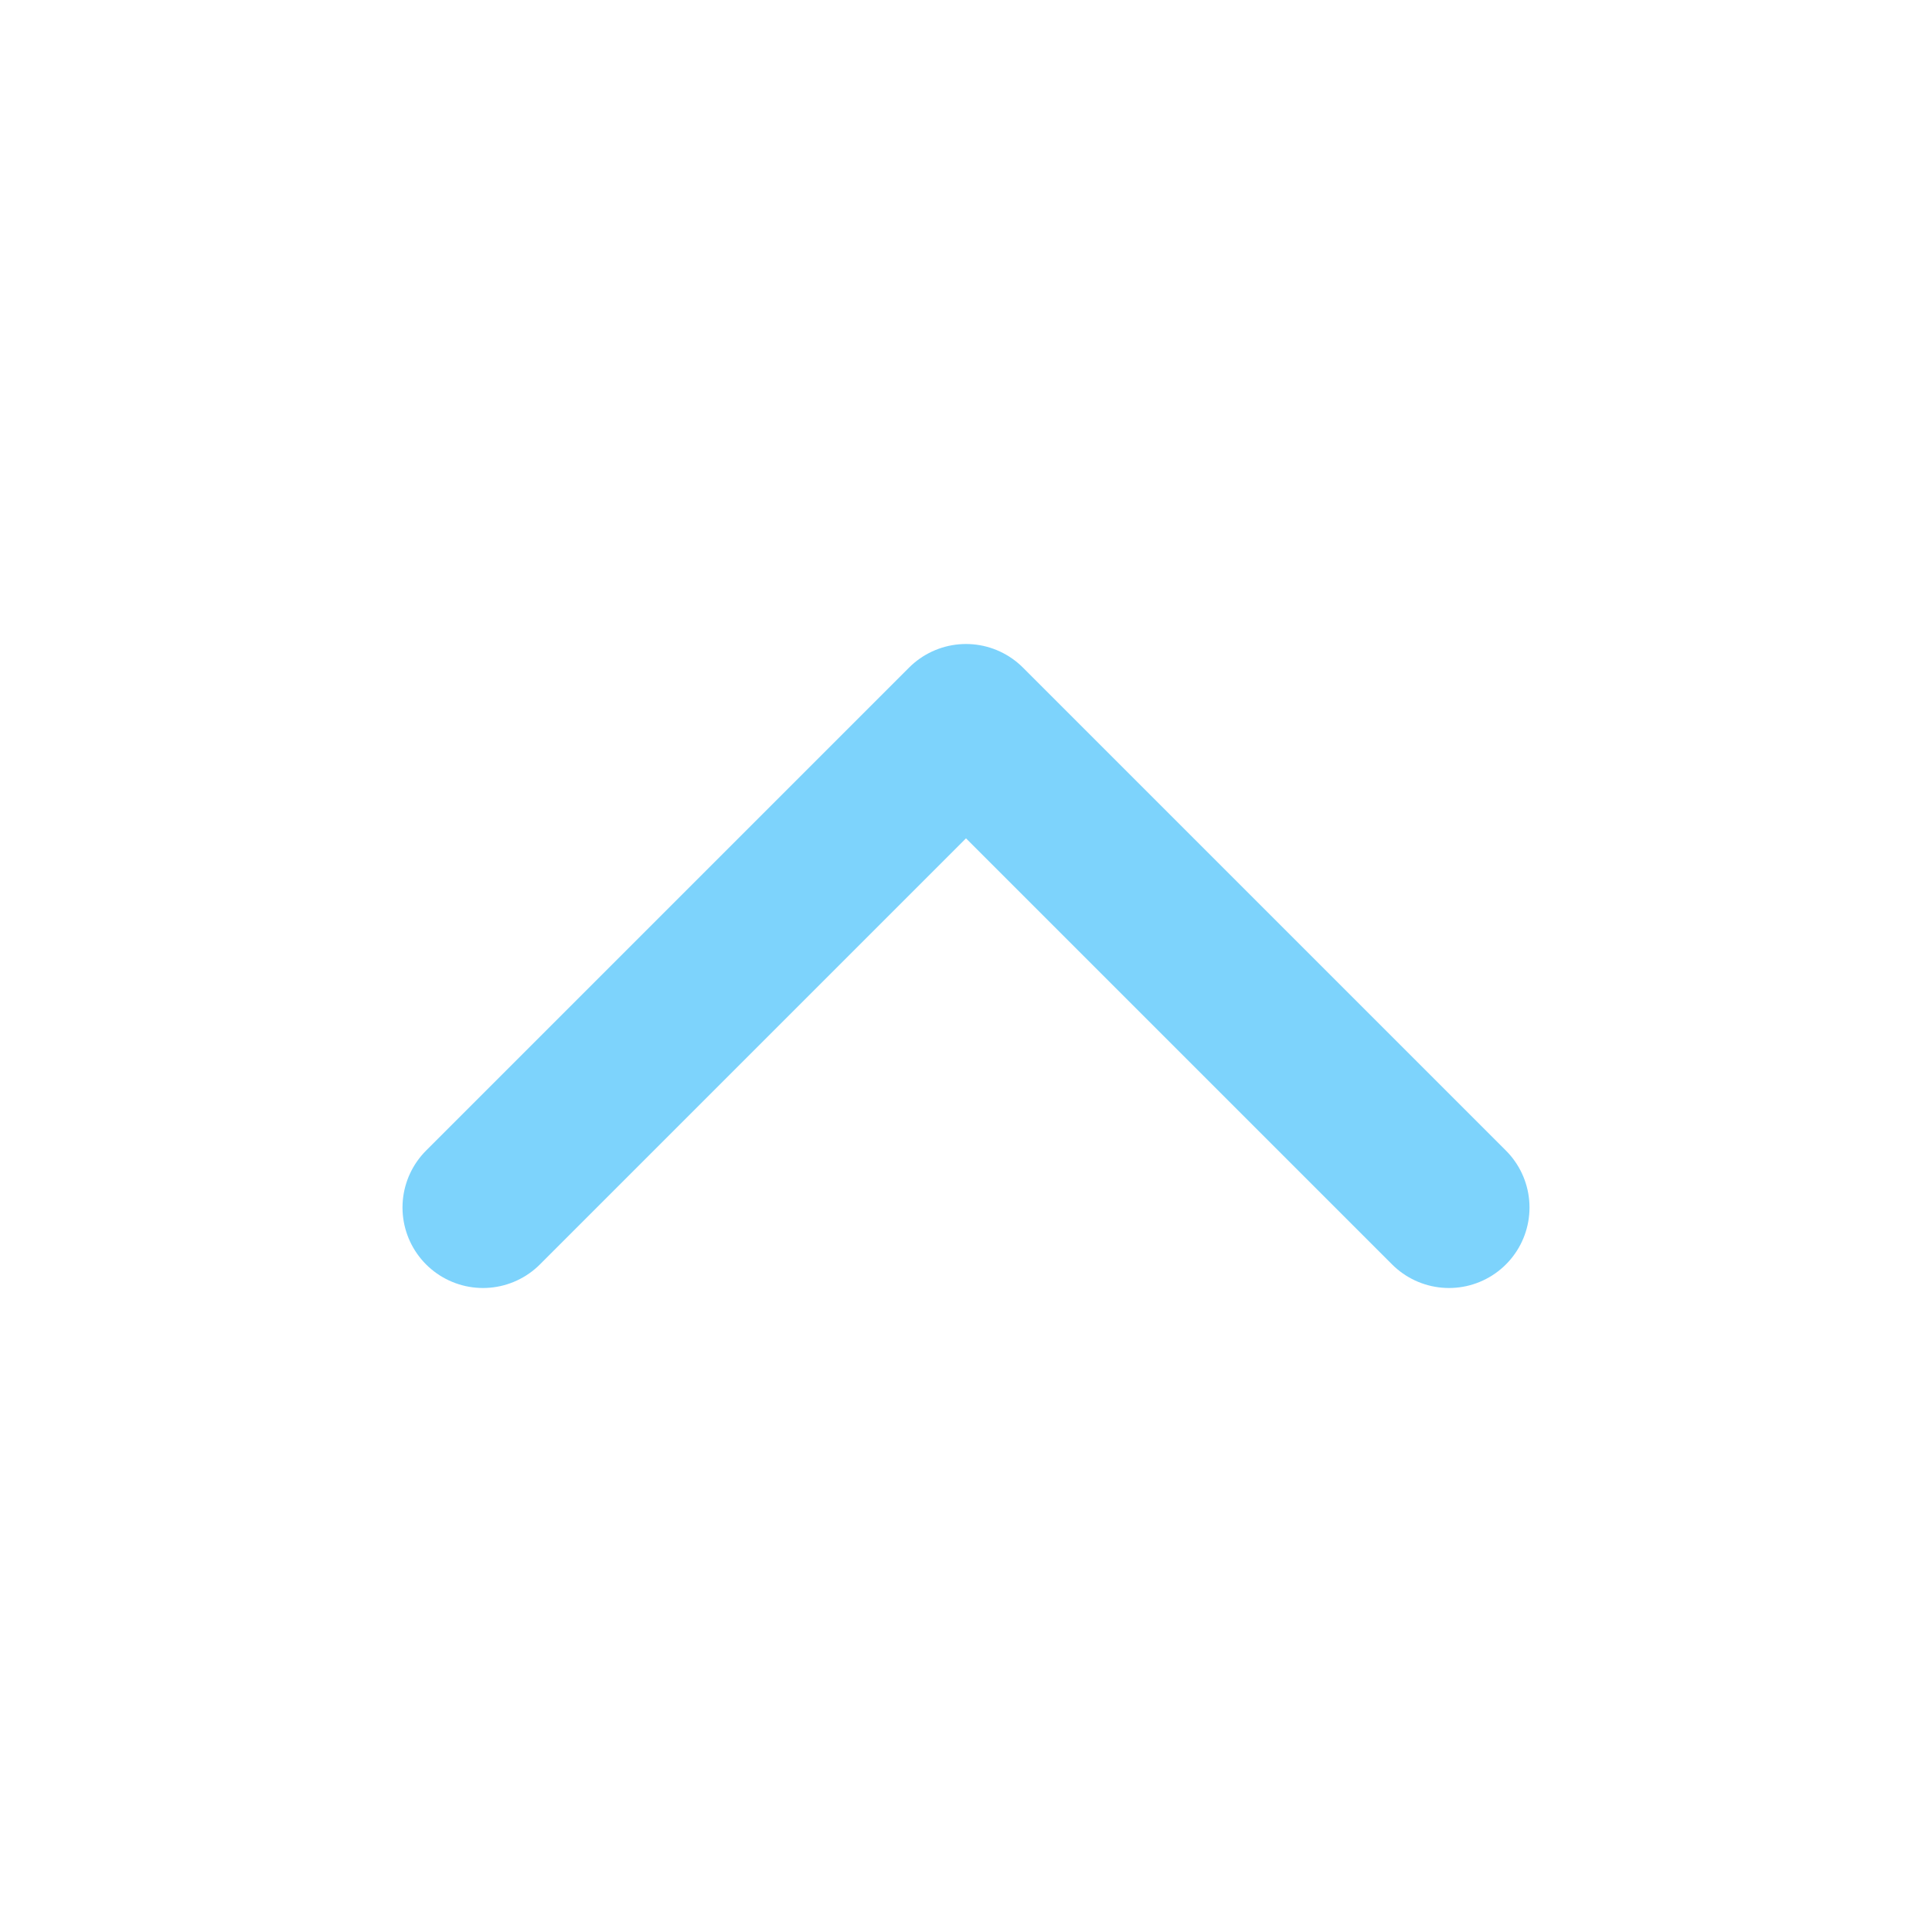
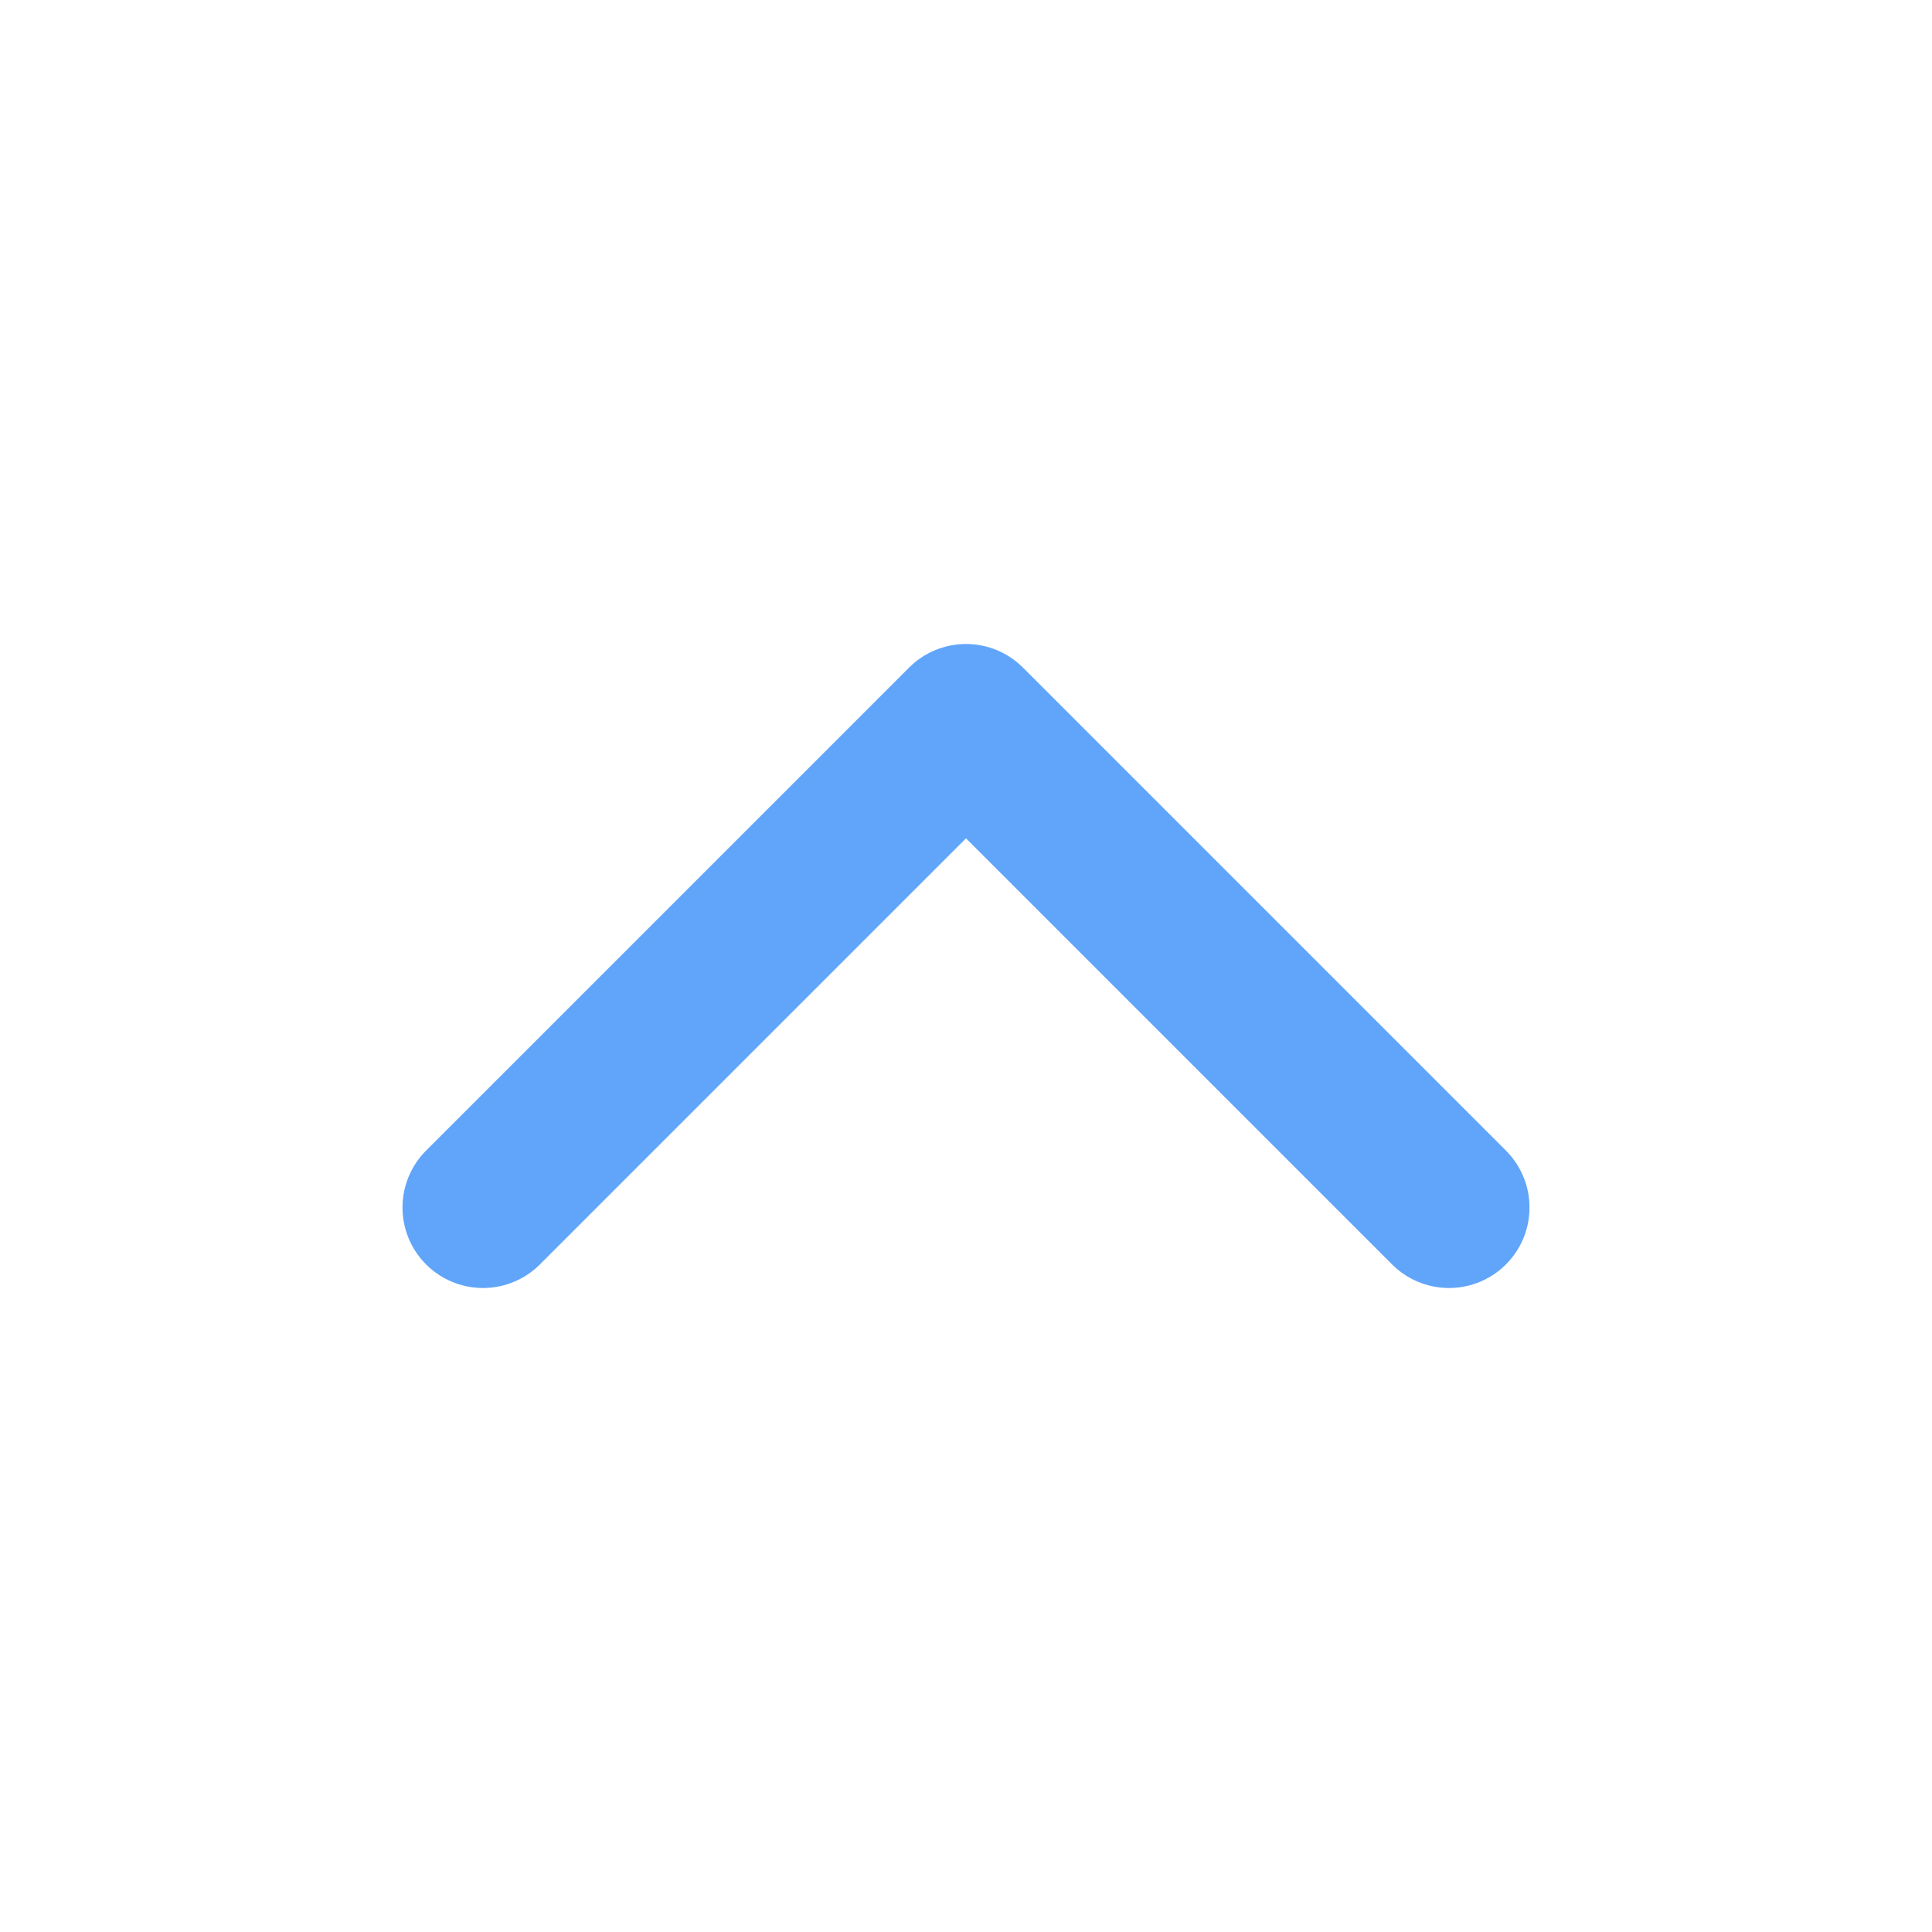
- <svg xmlns="http://www.w3.org/2000/svg" width="24" height="24" viewBox="0 0 24 24" fill="none" stroke="#7dd3fc" stroke-width="2" stroke-linecap="round" stroke-linejoin="round">
+ <svg xmlns="http://www.w3.org/2000/svg" width="24" height="24" viewBox="0 0 24 24" fill="none" stroke="#60a5fa" stroke-width="2" stroke-linecap="round" stroke-linejoin="round">
  <path d="m18 15-6-6-6 6" />
</svg>
